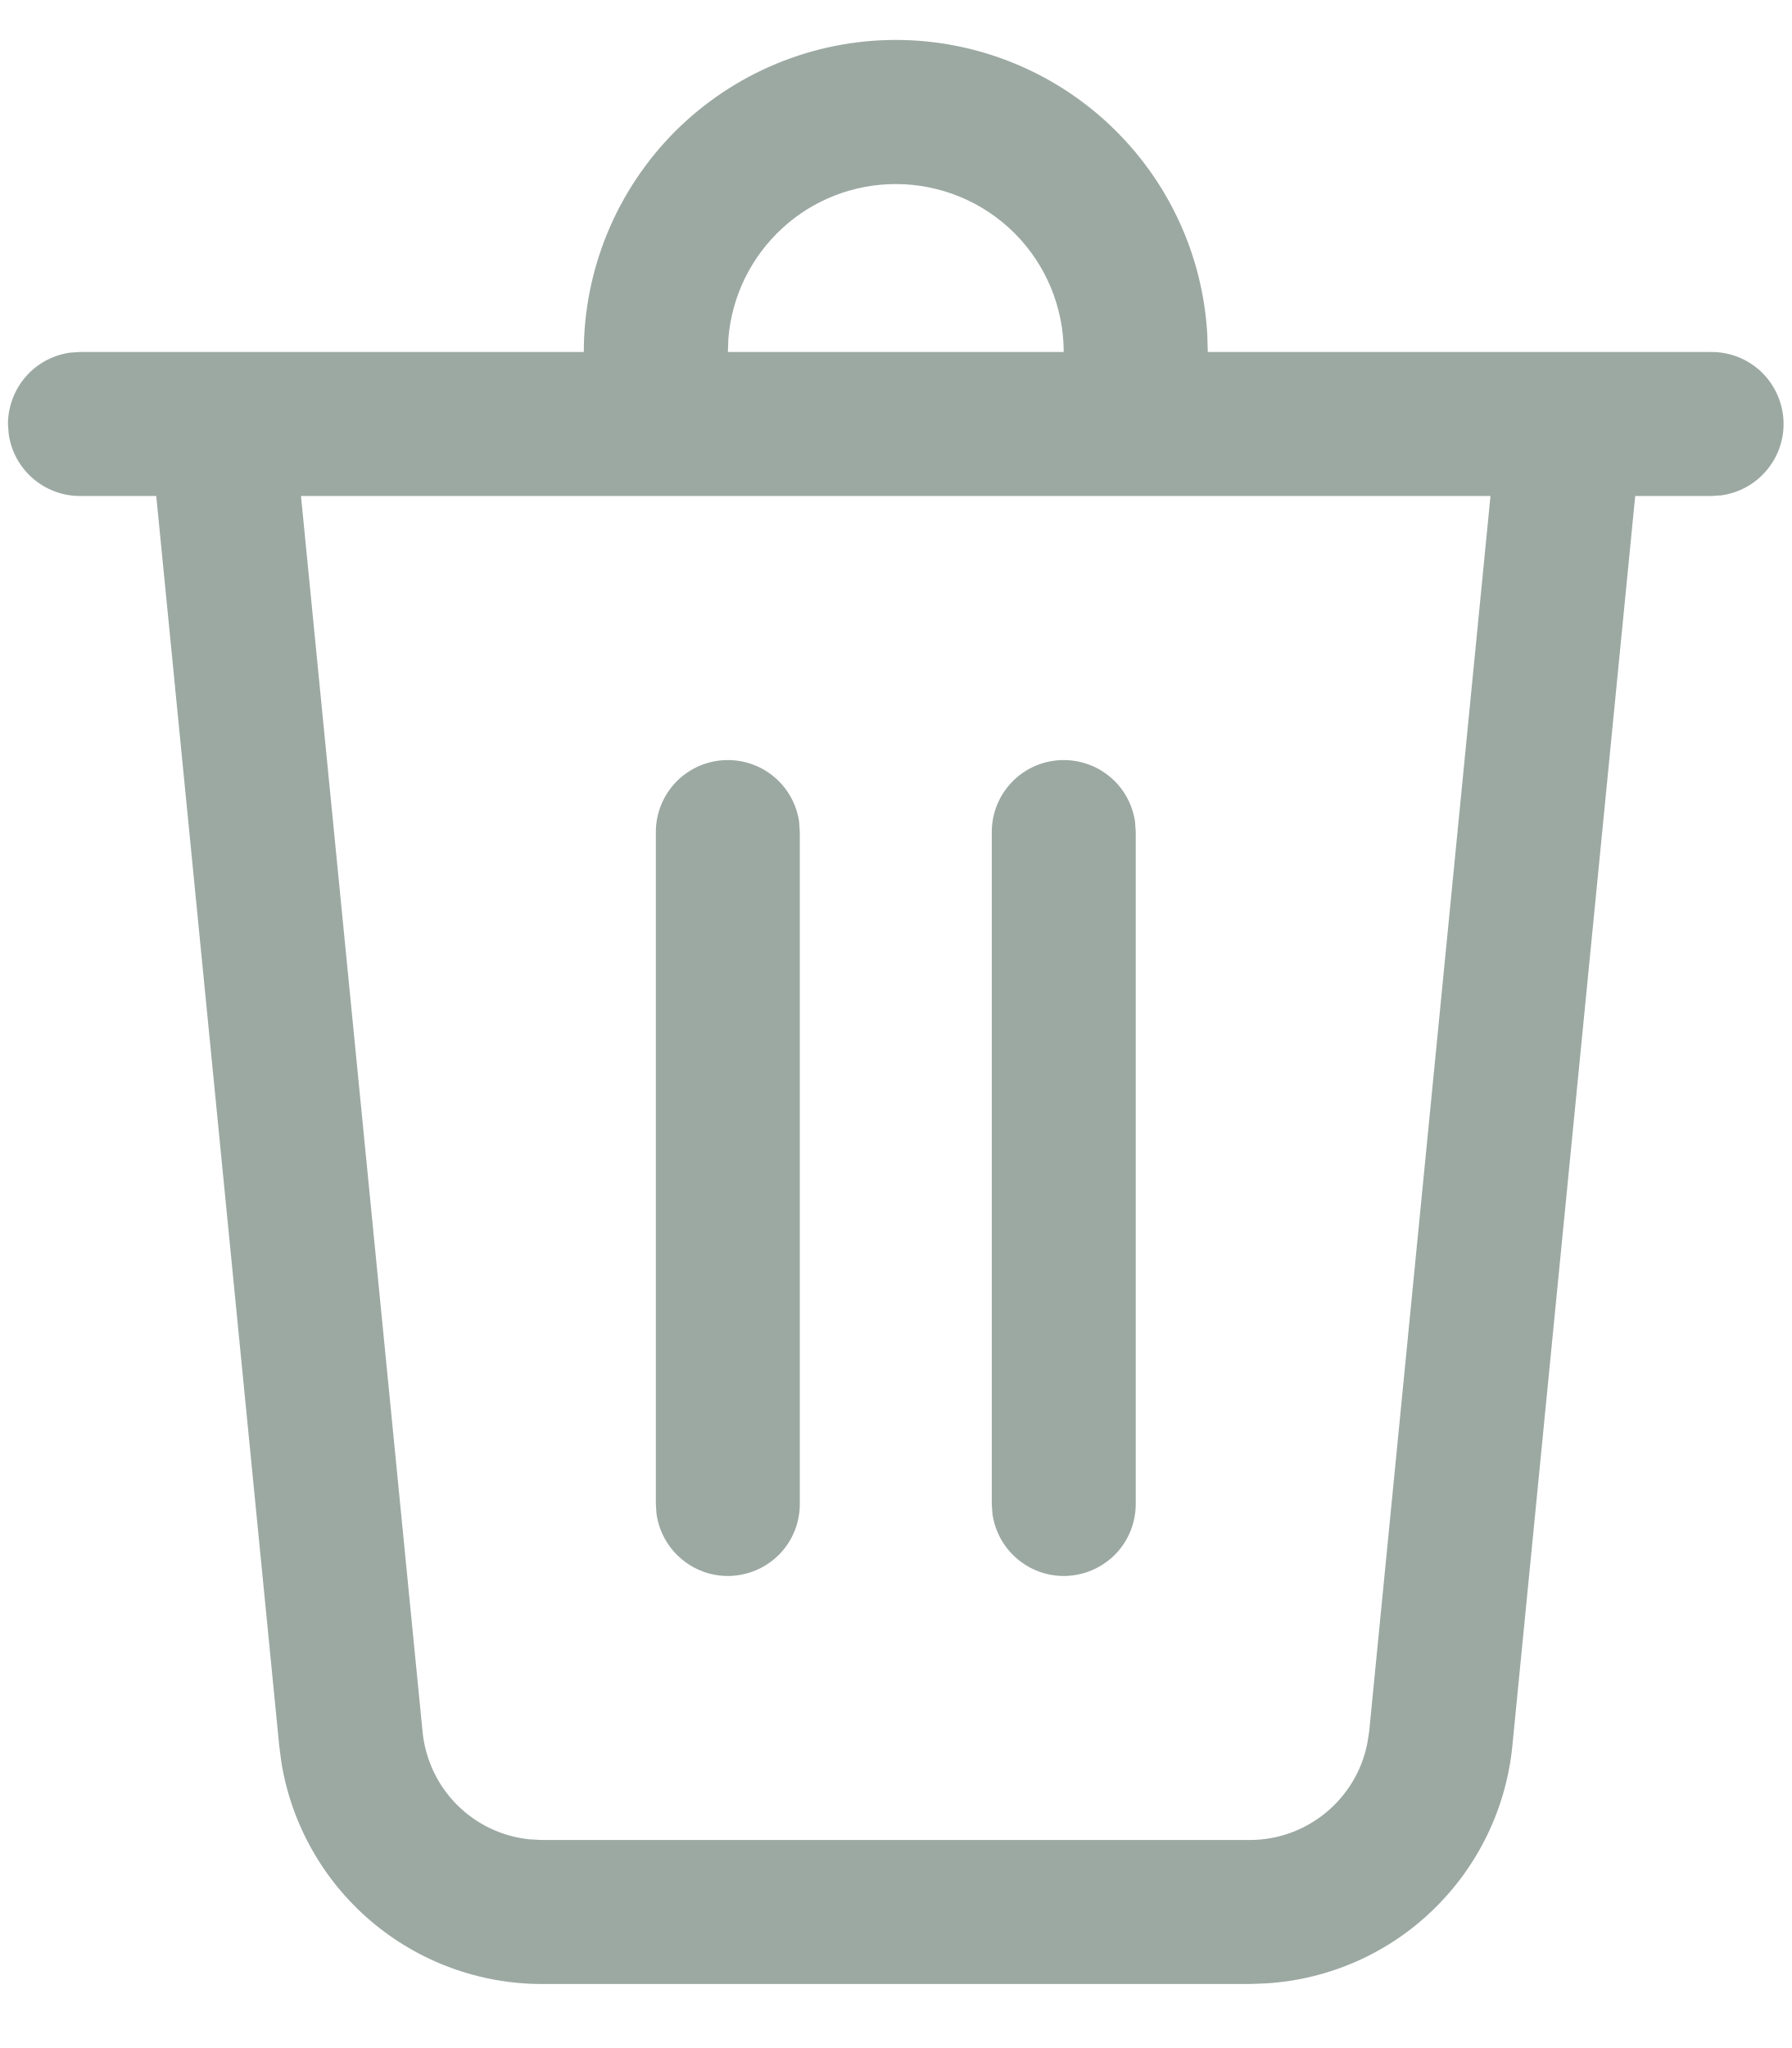
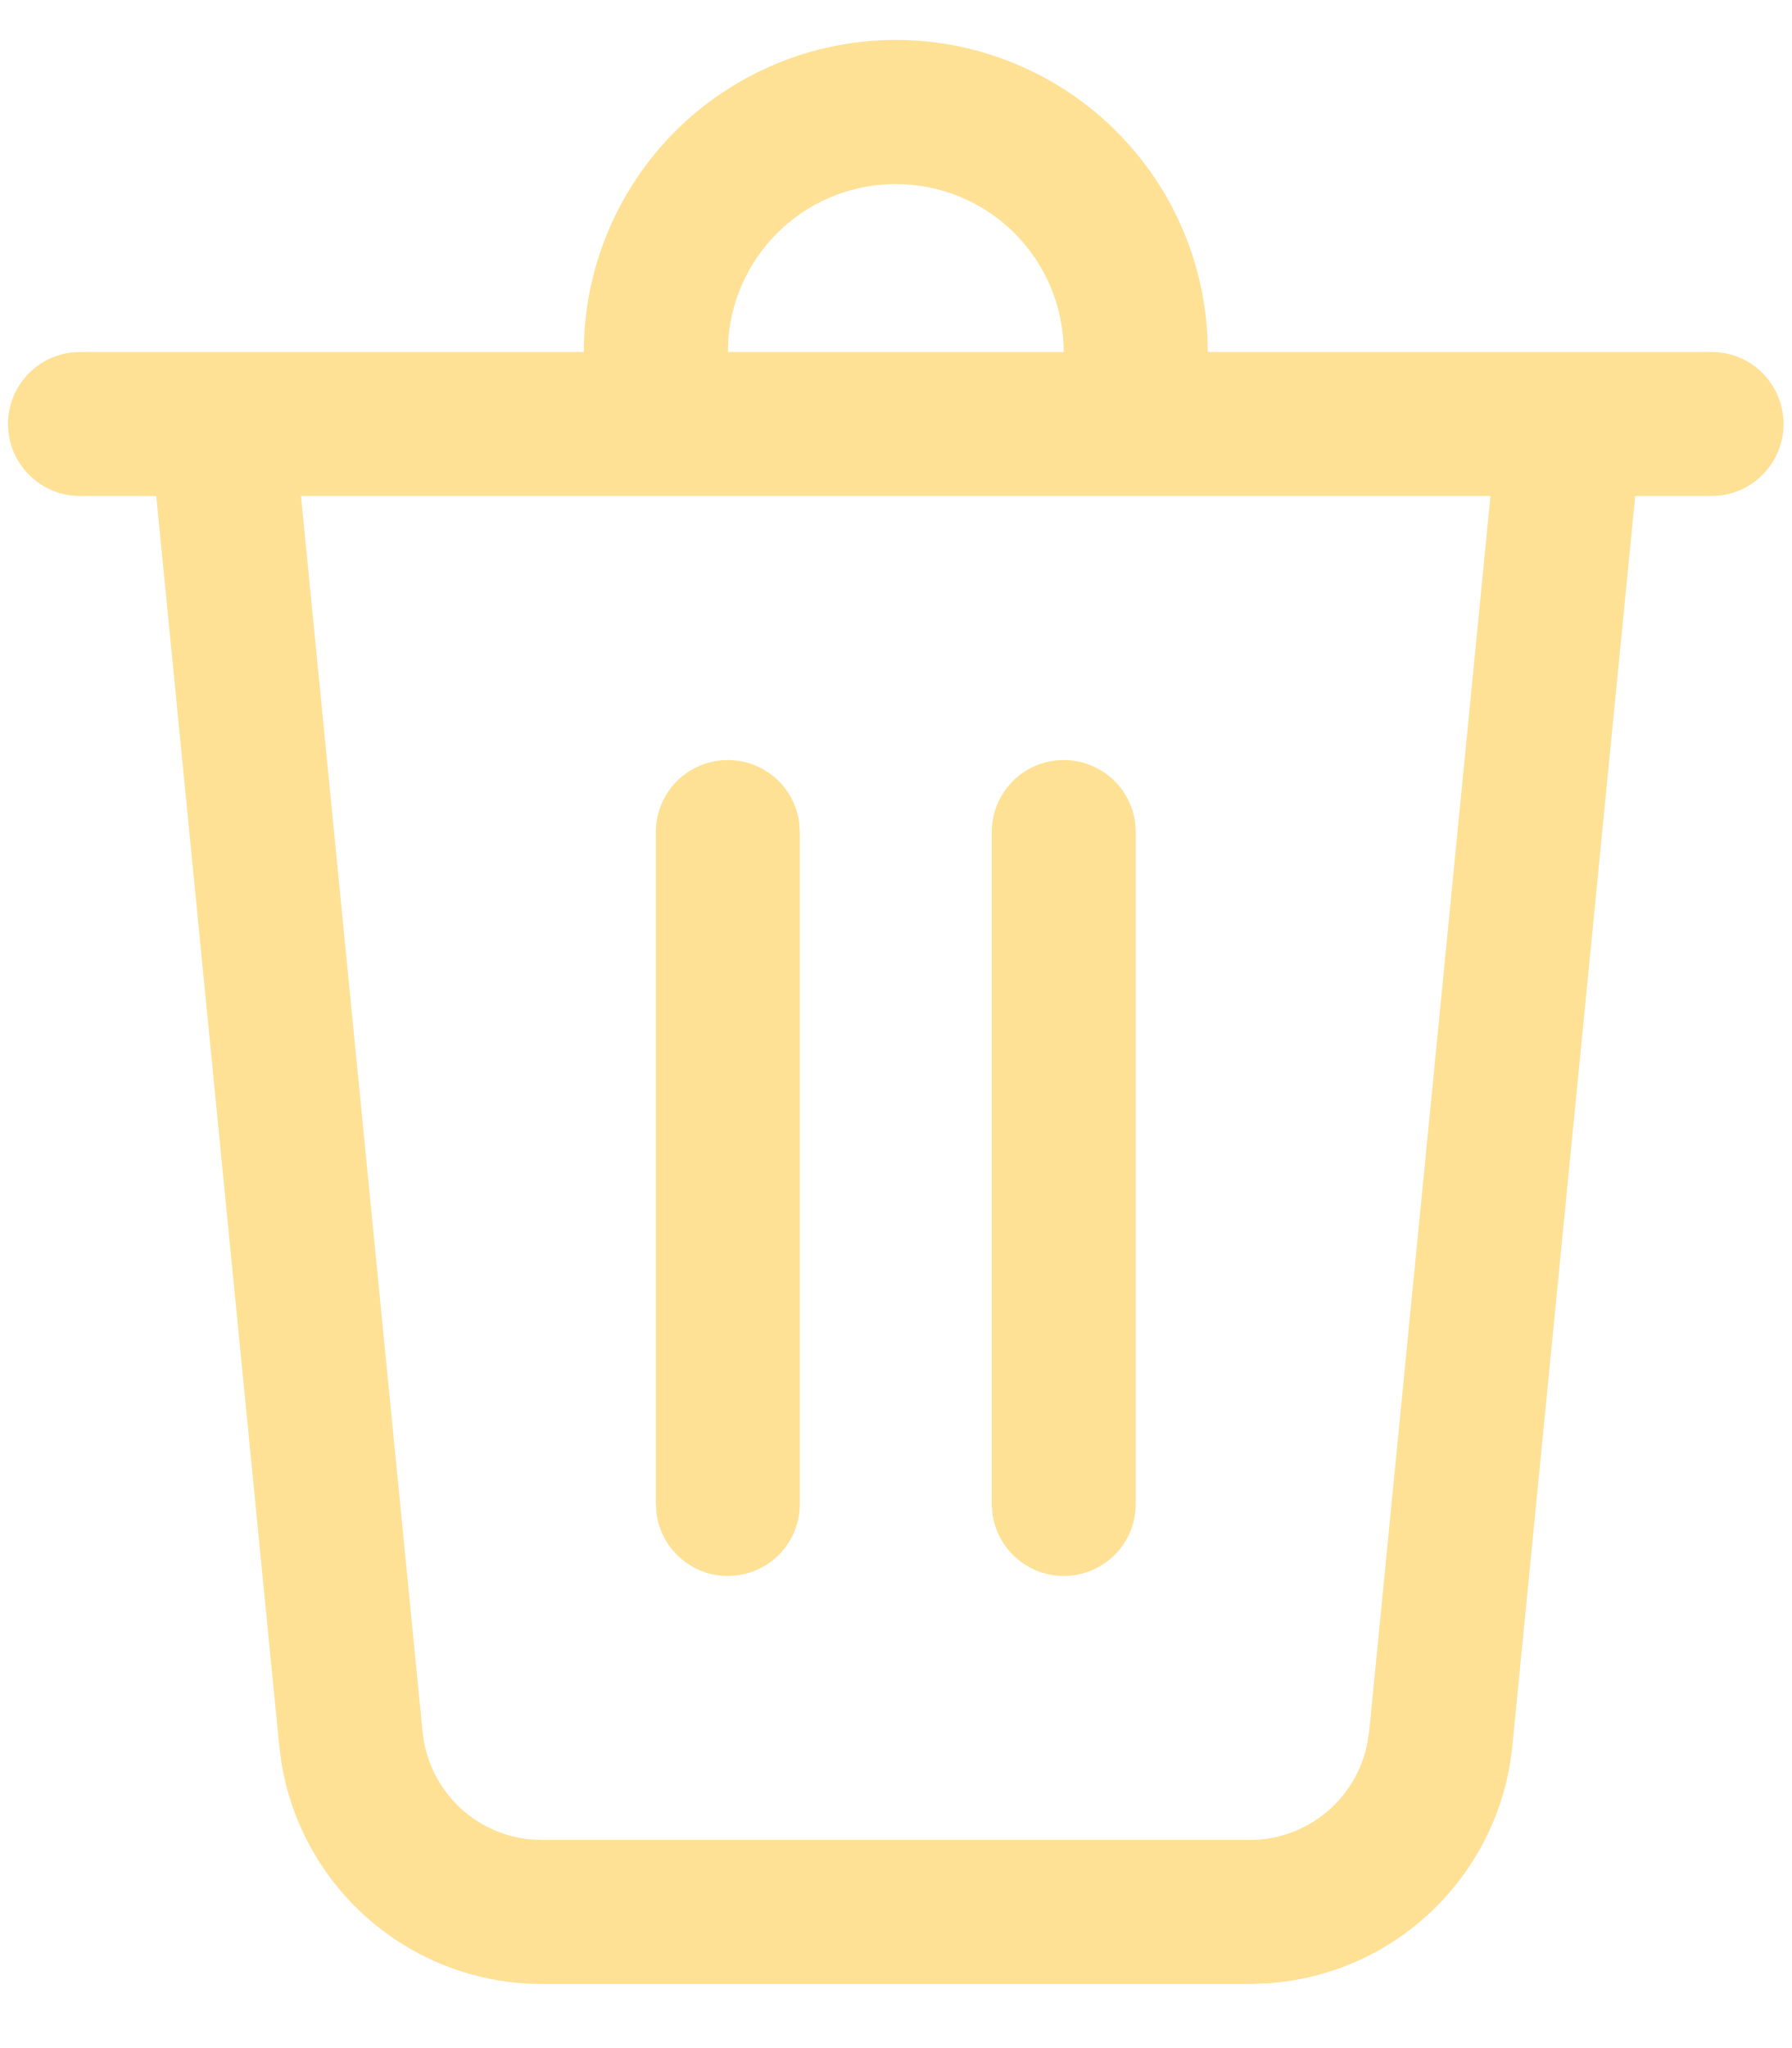
<svg xmlns="http://www.w3.org/2000/svg" width="14" height="16" viewBox="0 0 14 16" fill="none">
-   <path opacity="0.45" d="M7 0.312C7.623 0.312 8.222 0.551 8.674 0.978C9.127 1.406 9.399 1.99 9.434 2.612L9.438 2.75H13.375C13.518 2.75 13.655 2.804 13.759 2.901C13.863 2.999 13.926 3.132 13.936 3.274C13.946 3.416 13.901 3.557 13.811 3.667C13.721 3.778 13.593 3.85 13.451 3.87L13.375 3.875H12.778L11.818 13.64C11.77 14.127 11.55 14.581 11.198 14.921C10.847 15.261 10.386 15.464 9.897 15.495L9.765 15.5H4.235C3.745 15.5 3.272 15.326 2.899 15.009C2.526 14.692 2.278 14.253 2.199 13.77L2.182 13.639L1.221 3.875H0.625C0.489 3.875 0.358 3.826 0.255 3.736C0.153 3.647 0.086 3.524 0.068 3.389L0.062 3.312C0.063 3.177 0.112 3.045 0.201 2.943C0.29 2.84 0.414 2.774 0.548 2.755L0.625 2.75H4.562C4.562 2.104 4.819 1.484 5.276 1.026C5.734 0.569 6.354 0.312 7 0.312V0.312ZM11.648 3.875H2.352L3.302 13.529C3.323 13.744 3.418 13.946 3.57 14.099C3.723 14.253 3.924 14.348 4.139 14.37L4.235 14.375H9.765C10.215 14.375 10.597 14.056 10.684 13.623L10.699 13.529L11.647 3.875H11.648ZM8.312 5.938C8.448 5.938 8.58 5.987 8.682 6.076C8.785 6.165 8.851 6.289 8.87 6.423L8.875 6.5V11.75C8.875 11.893 8.821 12.03 8.724 12.134C8.626 12.238 8.493 12.301 8.351 12.311C8.209 12.321 8.068 12.276 7.958 12.186C7.847 12.096 7.775 11.968 7.755 11.826L7.75 11.75V6.5C7.75 6.351 7.809 6.208 7.915 6.102C8.02 5.997 8.163 5.938 8.312 5.938ZM5.688 5.938C5.823 5.938 5.955 5.987 6.057 6.076C6.16 6.165 6.226 6.289 6.245 6.423L6.25 6.5V11.75C6.25 11.893 6.196 12.03 6.099 12.134C6.001 12.238 5.868 12.301 5.726 12.311C5.584 12.321 5.443 12.276 5.333 12.186C5.222 12.096 5.15 11.968 5.13 11.826L5.125 11.75V6.5C5.125 6.351 5.184 6.208 5.29 6.102C5.395 5.997 5.538 5.938 5.688 5.938ZM7 1.438C6.671 1.438 6.353 1.561 6.111 1.785C5.869 2.008 5.719 2.314 5.692 2.642L5.688 2.75H8.312C8.312 2.402 8.174 2.068 7.928 1.822C7.682 1.576 7.348 1.438 7 1.438Z" fill="#244034" />
+   <path opacity="0.45" d="M7 0.312C7.623 0.312 8.222 0.551 8.674 0.978C9.127 1.406 9.399 1.99 9.434 2.612L9.438 2.75H13.375C13.518 2.75 13.655 2.804 13.759 2.901C13.863 2.999 13.926 3.132 13.936 3.274C13.946 3.416 13.901 3.557 13.811 3.667C13.721 3.778 13.593 3.85 13.451 3.87L13.375 3.875H12.778L11.818 13.64C11.77 14.127 11.55 14.581 11.198 14.921C10.847 15.261 10.386 15.464 9.897 15.495L9.765 15.5H4.235C3.745 15.5 3.272 15.326 2.899 15.009C2.526 14.692 2.278 14.253 2.199 13.77L2.182 13.639L1.221 3.875H0.625C0.489 3.875 0.358 3.826 0.255 3.736C0.153 3.647 0.086 3.524 0.068 3.389L0.062 3.312C0.063 3.177 0.112 3.045 0.201 2.943C0.29 2.84 0.414 2.774 0.548 2.755L0.625 2.75H4.562C4.562 2.104 4.819 1.484 5.276 1.026C5.734 0.569 6.354 0.312 7 0.312V0.312ZM11.648 3.875H2.352L3.302 13.529C3.323 13.744 3.418 13.946 3.57 14.099C3.723 14.253 3.924 14.348 4.139 14.37L4.235 14.375H9.765C10.215 14.375 10.597 14.056 10.684 13.623L10.699 13.529L11.647 3.875H11.648ZM8.312 5.938C8.448 5.938 8.58 5.987 8.682 6.076C8.785 6.165 8.851 6.289 8.87 6.423L8.875 6.5V11.75C8.875 11.893 8.821 12.03 8.724 12.134C8.626 12.238 8.493 12.301 8.351 12.311C8.209 12.321 8.068 12.276 7.958 12.186C7.847 12.096 7.775 11.968 7.755 11.826L7.75 11.75V6.5C7.75 6.351 7.809 6.208 7.915 6.102C8.02 5.997 8.163 5.938 8.312 5.938ZM5.688 5.938C5.823 5.938 5.955 5.987 6.057 6.076C6.16 6.165 6.226 6.289 6.245 6.423L6.25 6.5V11.75C6.25 11.893 6.196 12.03 6.099 12.134C6.001 12.238 5.868 12.301 5.726 12.311C5.584 12.321 5.443 12.276 5.333 12.186C5.222 12.096 5.15 11.968 5.13 11.826L5.125 11.75V6.5C5.125 6.351 5.184 6.208 5.29 6.102C5.395 5.997 5.538 5.938 5.688 5.938ZM7 1.438C6.671 1.438 6.353 1.561 6.111 1.785C5.869 2.008 5.719 2.314 5.692 2.642L5.688 2.75H8.312C8.312 2.402 8.174 2.068 7.928 1.822C7.682 1.576 7.348 1.438 7 1.438Z" fill="#ffbc13" />
</svg>
